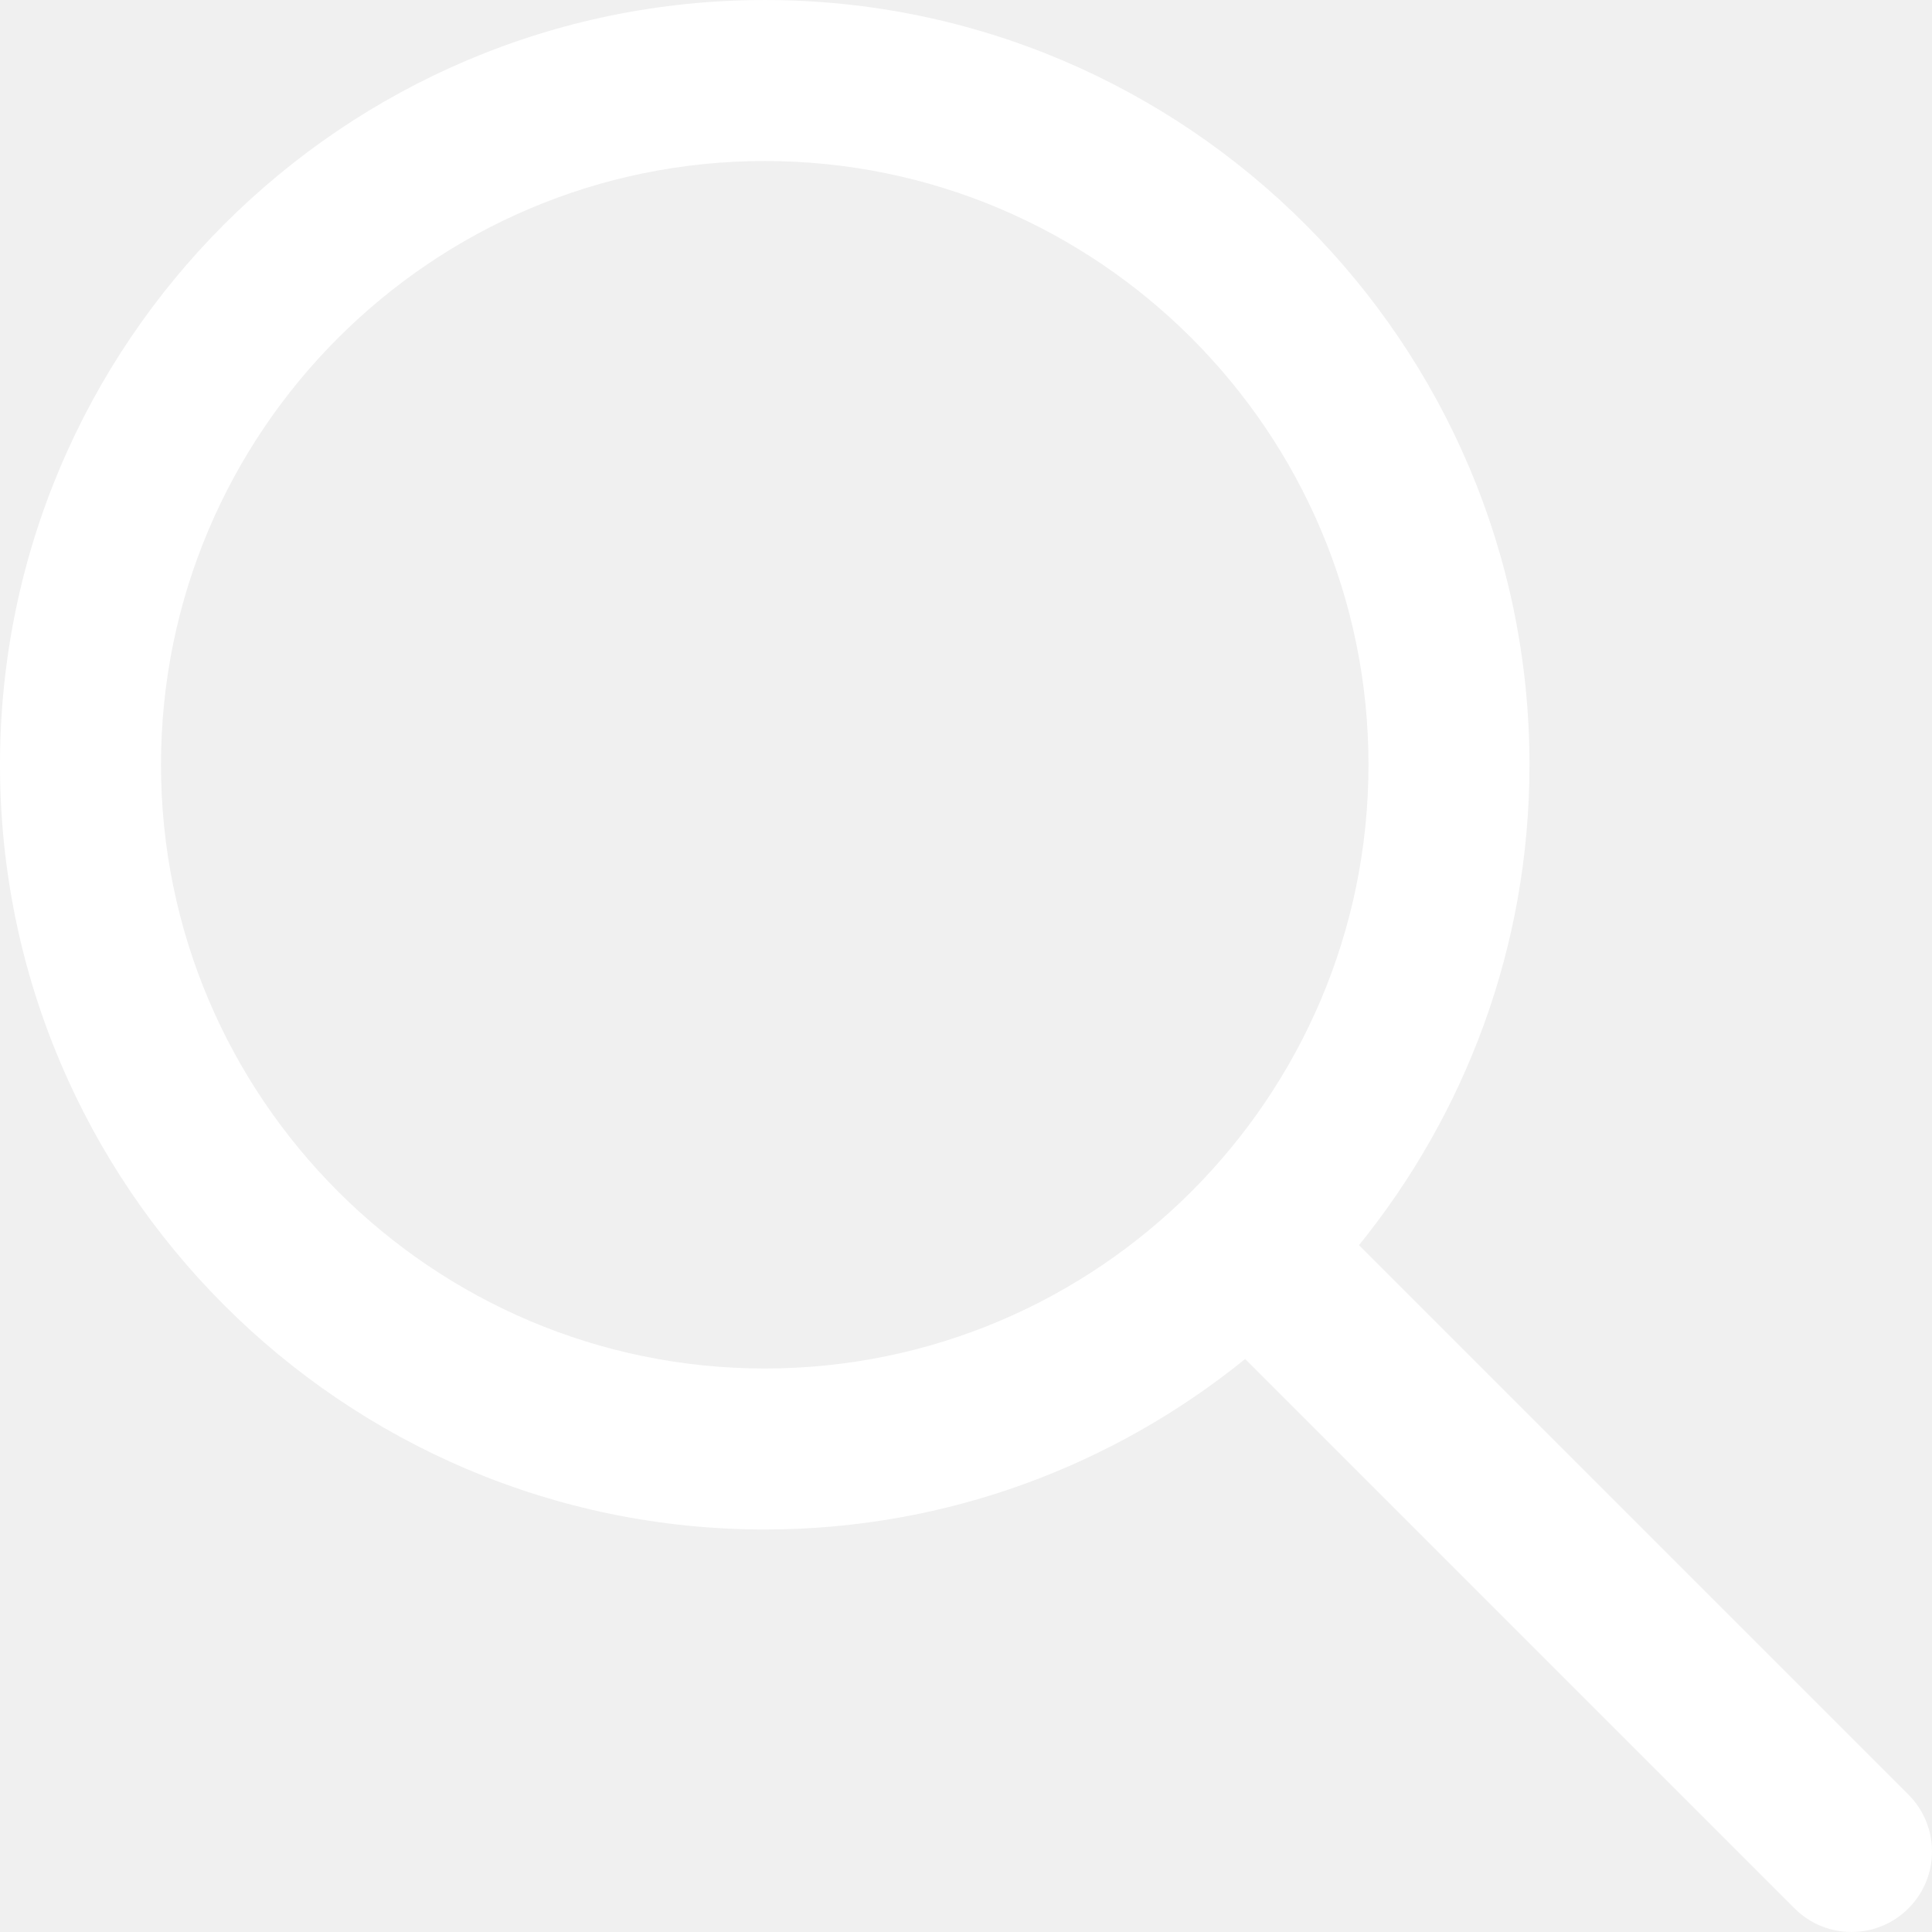
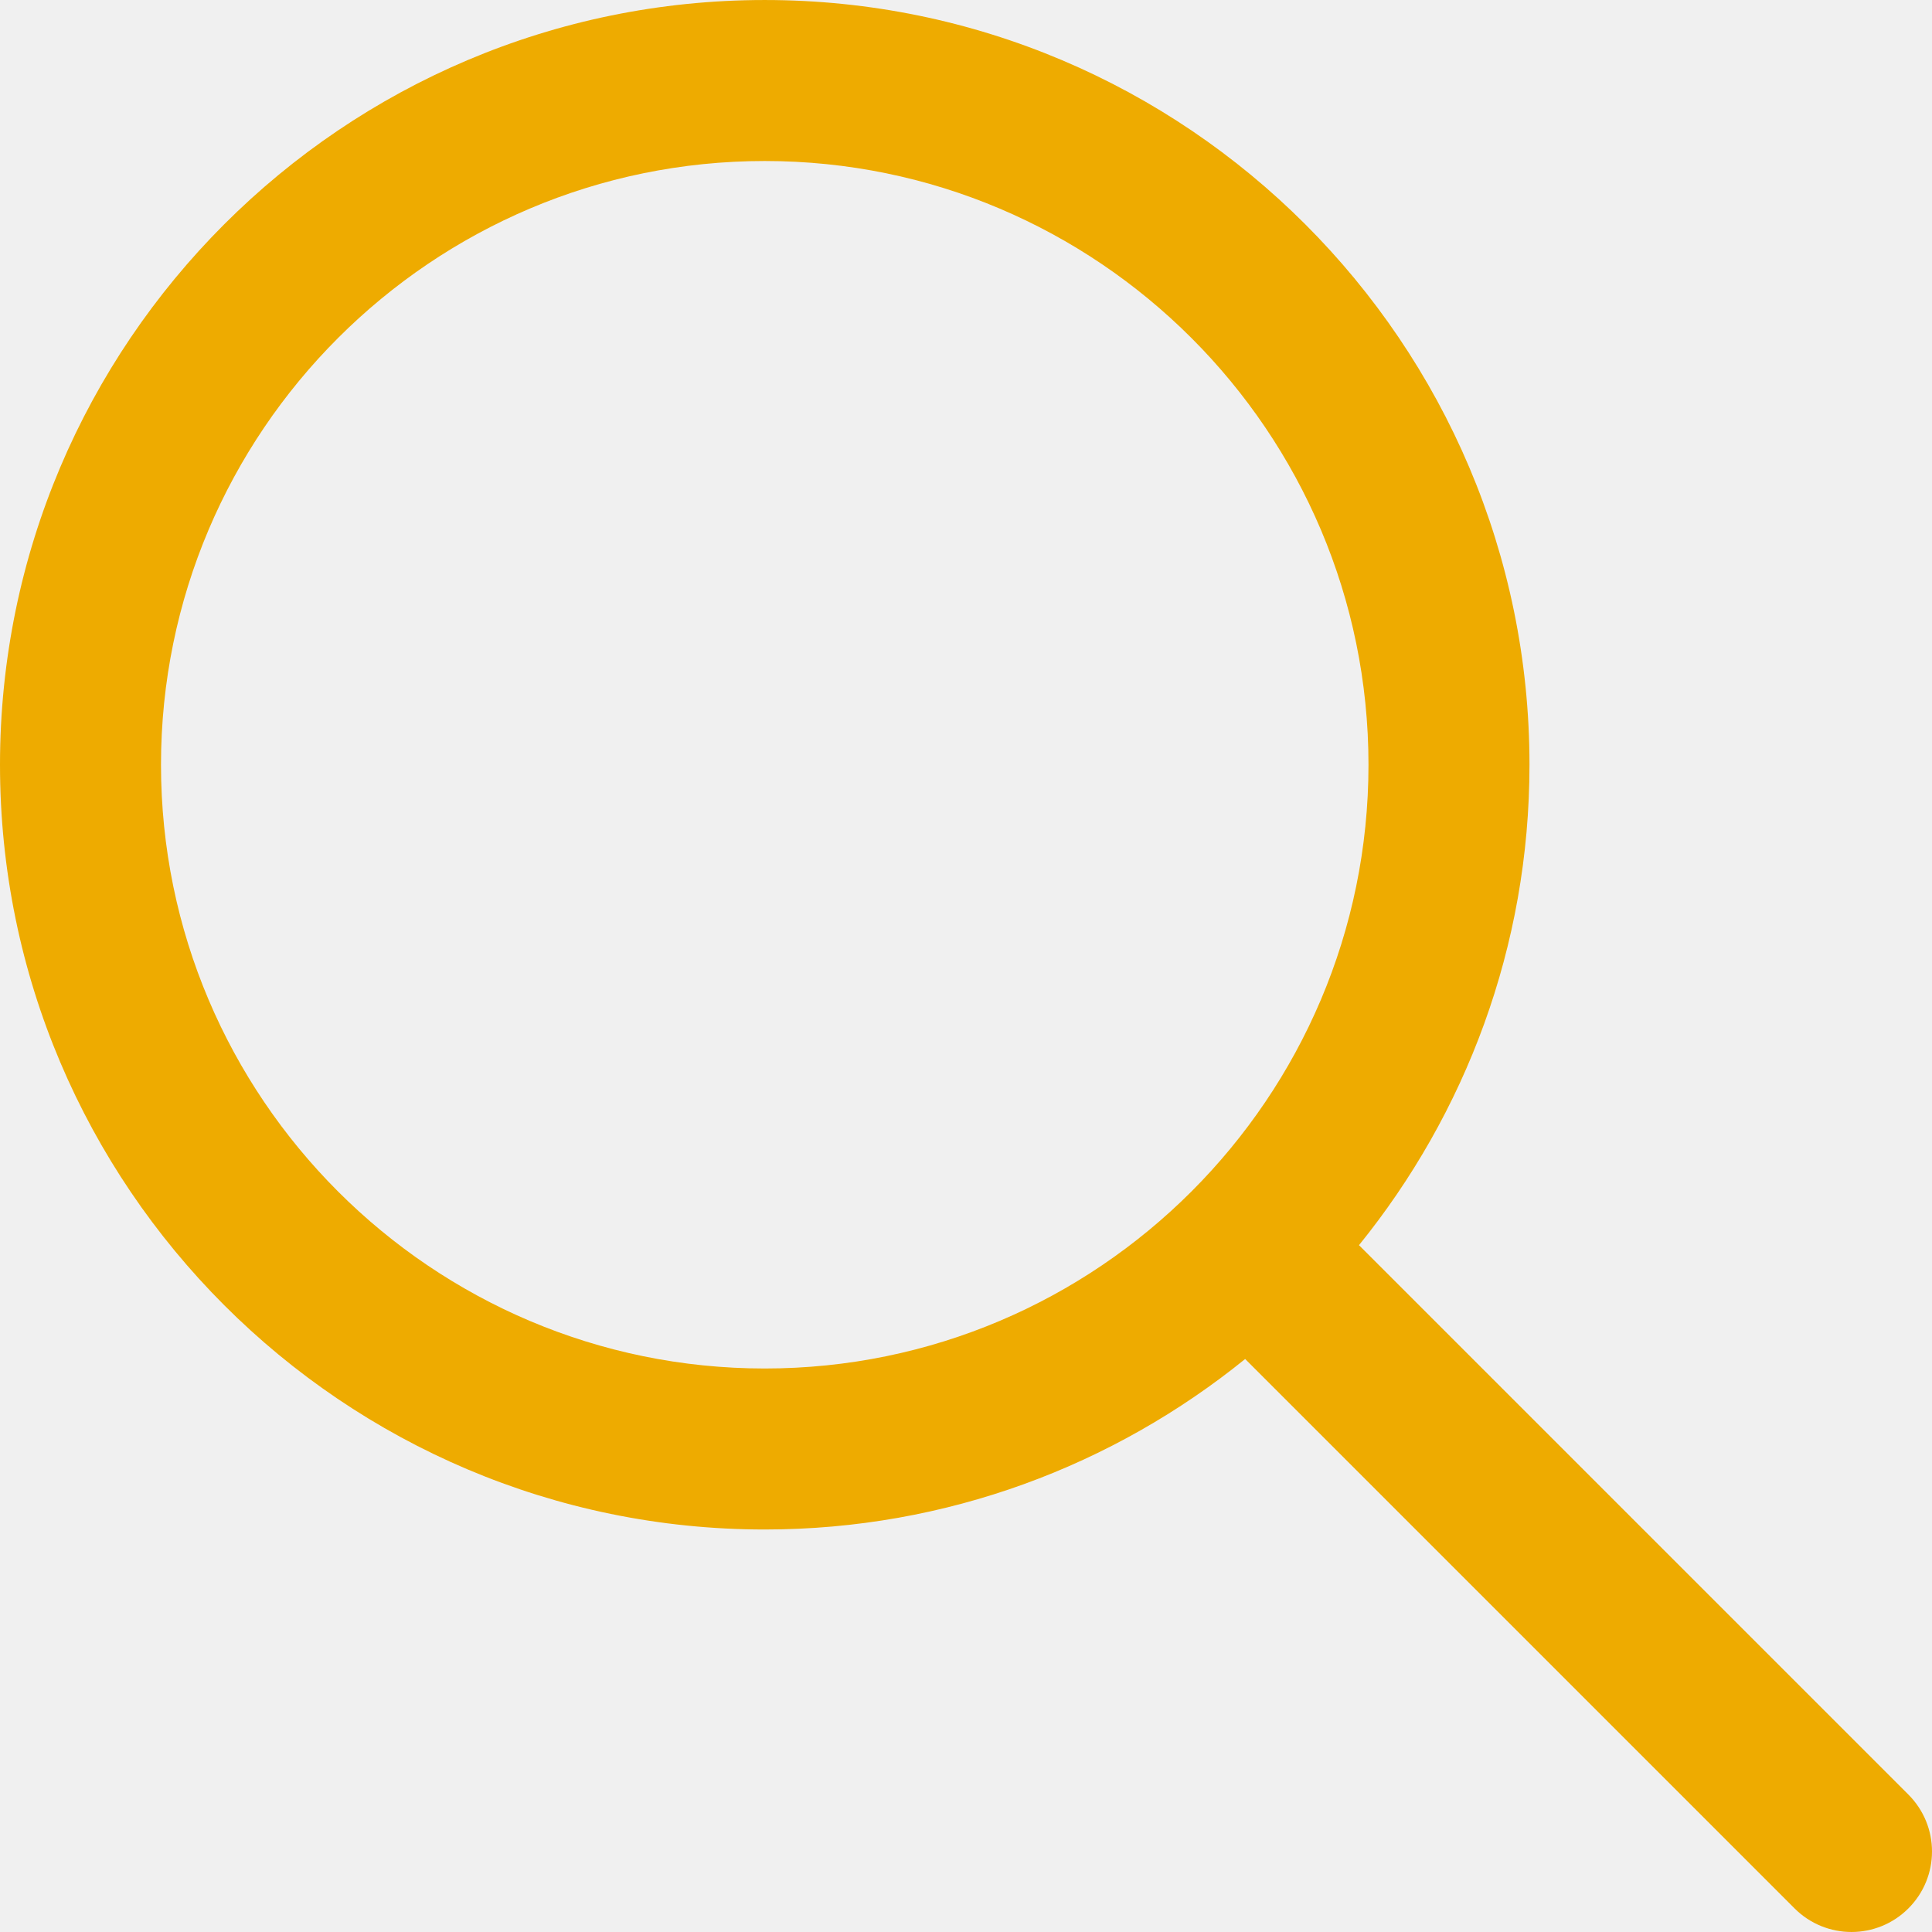
<svg xmlns="http://www.w3.org/2000/svg" version="1.1" id="Capa_1" x="0px" y="0px" viewBox="0 0 512.005 512.005" style="enable-background:new 0 0 512.005 512.005;" xml:space="preserve" width="512px" height="512px" class="">
  <g>
    <g>
      <g>
-         <path d="M505.749,475.587l-145.6-145.6c28.203-34.837,45.184-79.104,45.184-127.317c0-111.744-90.923-202.667-202.667-202.667    S0,90.925,0,202.669s90.923,202.667,202.667,202.667c48.213,0,92.48-16.981,127.317-45.184l145.6,145.6    c4.16,4.16,9.621,6.251,15.083,6.251s10.923-2.091,15.083-6.251C514.091,497.411,514.091,483.928,505.749,475.587z     M202.667,362.669c-88.235,0-160-71.765-160-160s71.765-160,160-160s160,71.765,160,160S290.901,362.669,202.667,362.669z" data-original="#000000" class="active-path" data-old_color="#000000" fill="#FFFFFF" />
+         <path d="M505.749,475.587l-145.6-145.6c28.203-34.837,45.184-79.104,45.184-127.317c0-111.744-90.923-202.667-202.667-202.667    S0,90.925,0,202.669s90.923,202.667,202.667,202.667c48.213,0,92.48-16.981,127.317-45.184l145.6,145.6    c4.16,4.16,9.621,6.251,15.083,6.251s10.923-2.091,15.083-6.251C514.091,497.411,514.091,483.928,505.749,475.587z     M202.667,362.669c-88.235,0-160-71.765-160-160s71.765-160,160-160s160,71.765,160,160S290.901,362.669,202.667,362.669z" data-original="#000000" class="active-path" data-old_color="#000000" fill="#EEAB00" />
      </g>
    </g>
  </g>
</svg>
